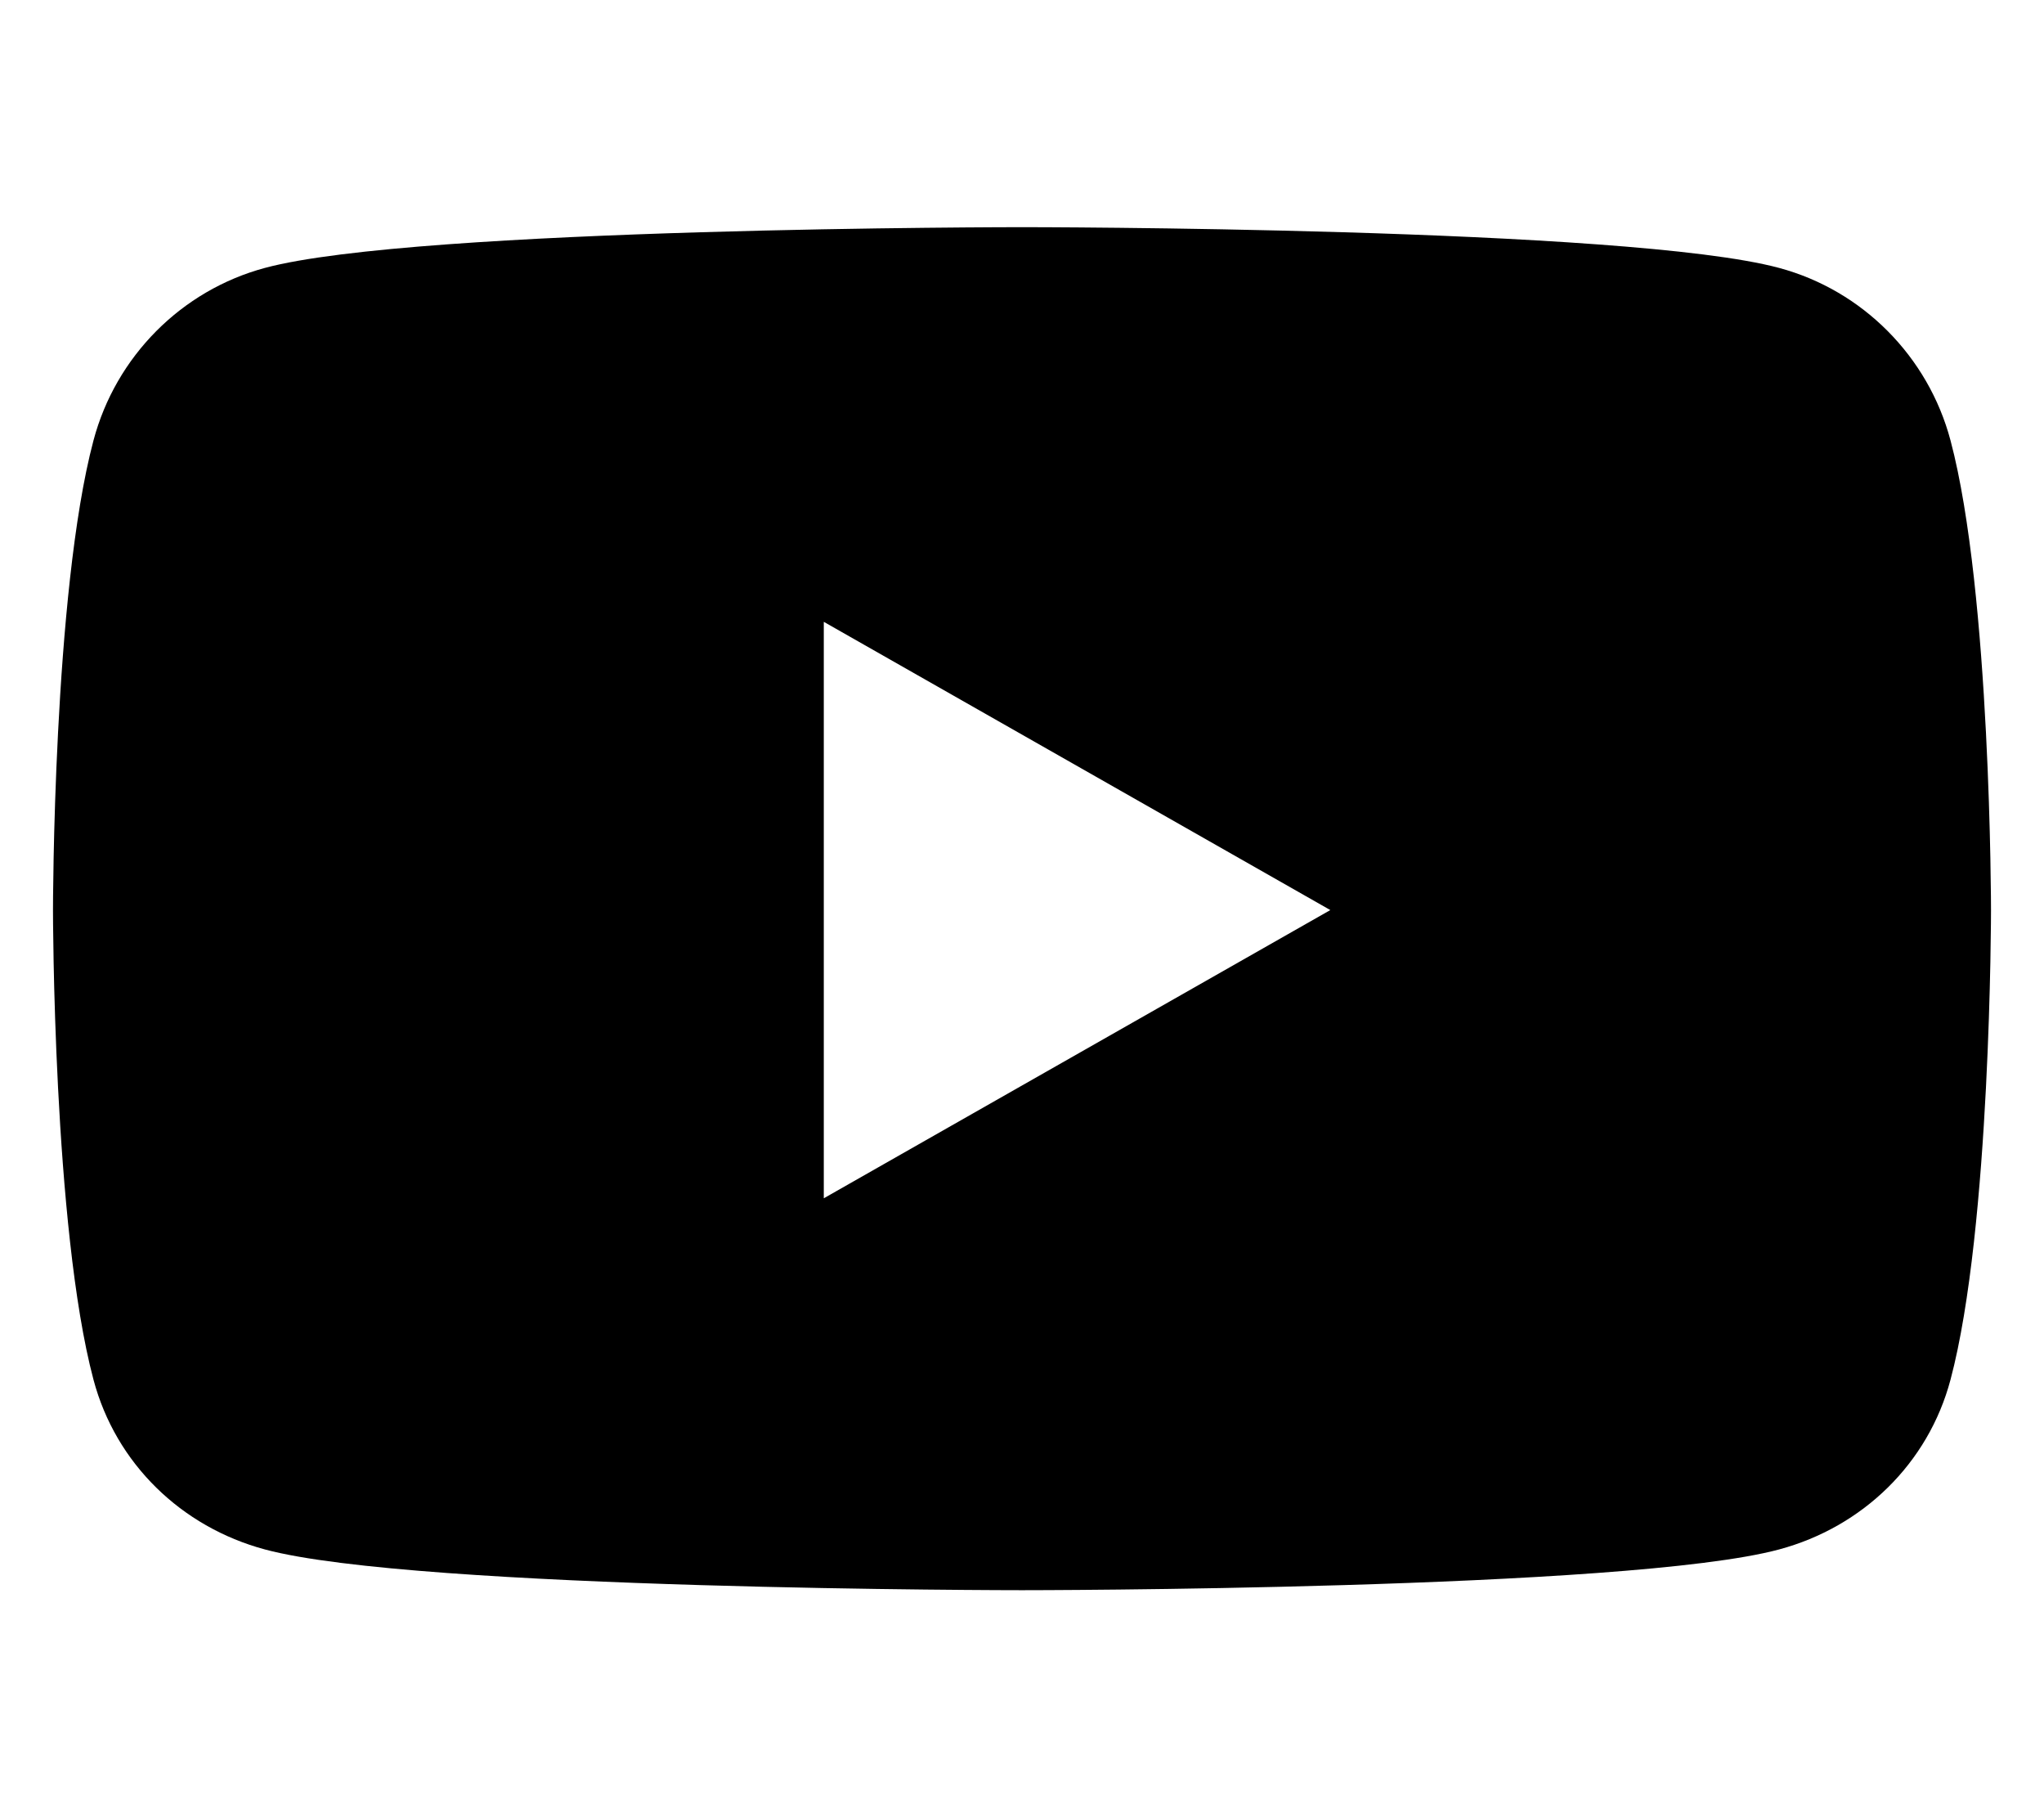
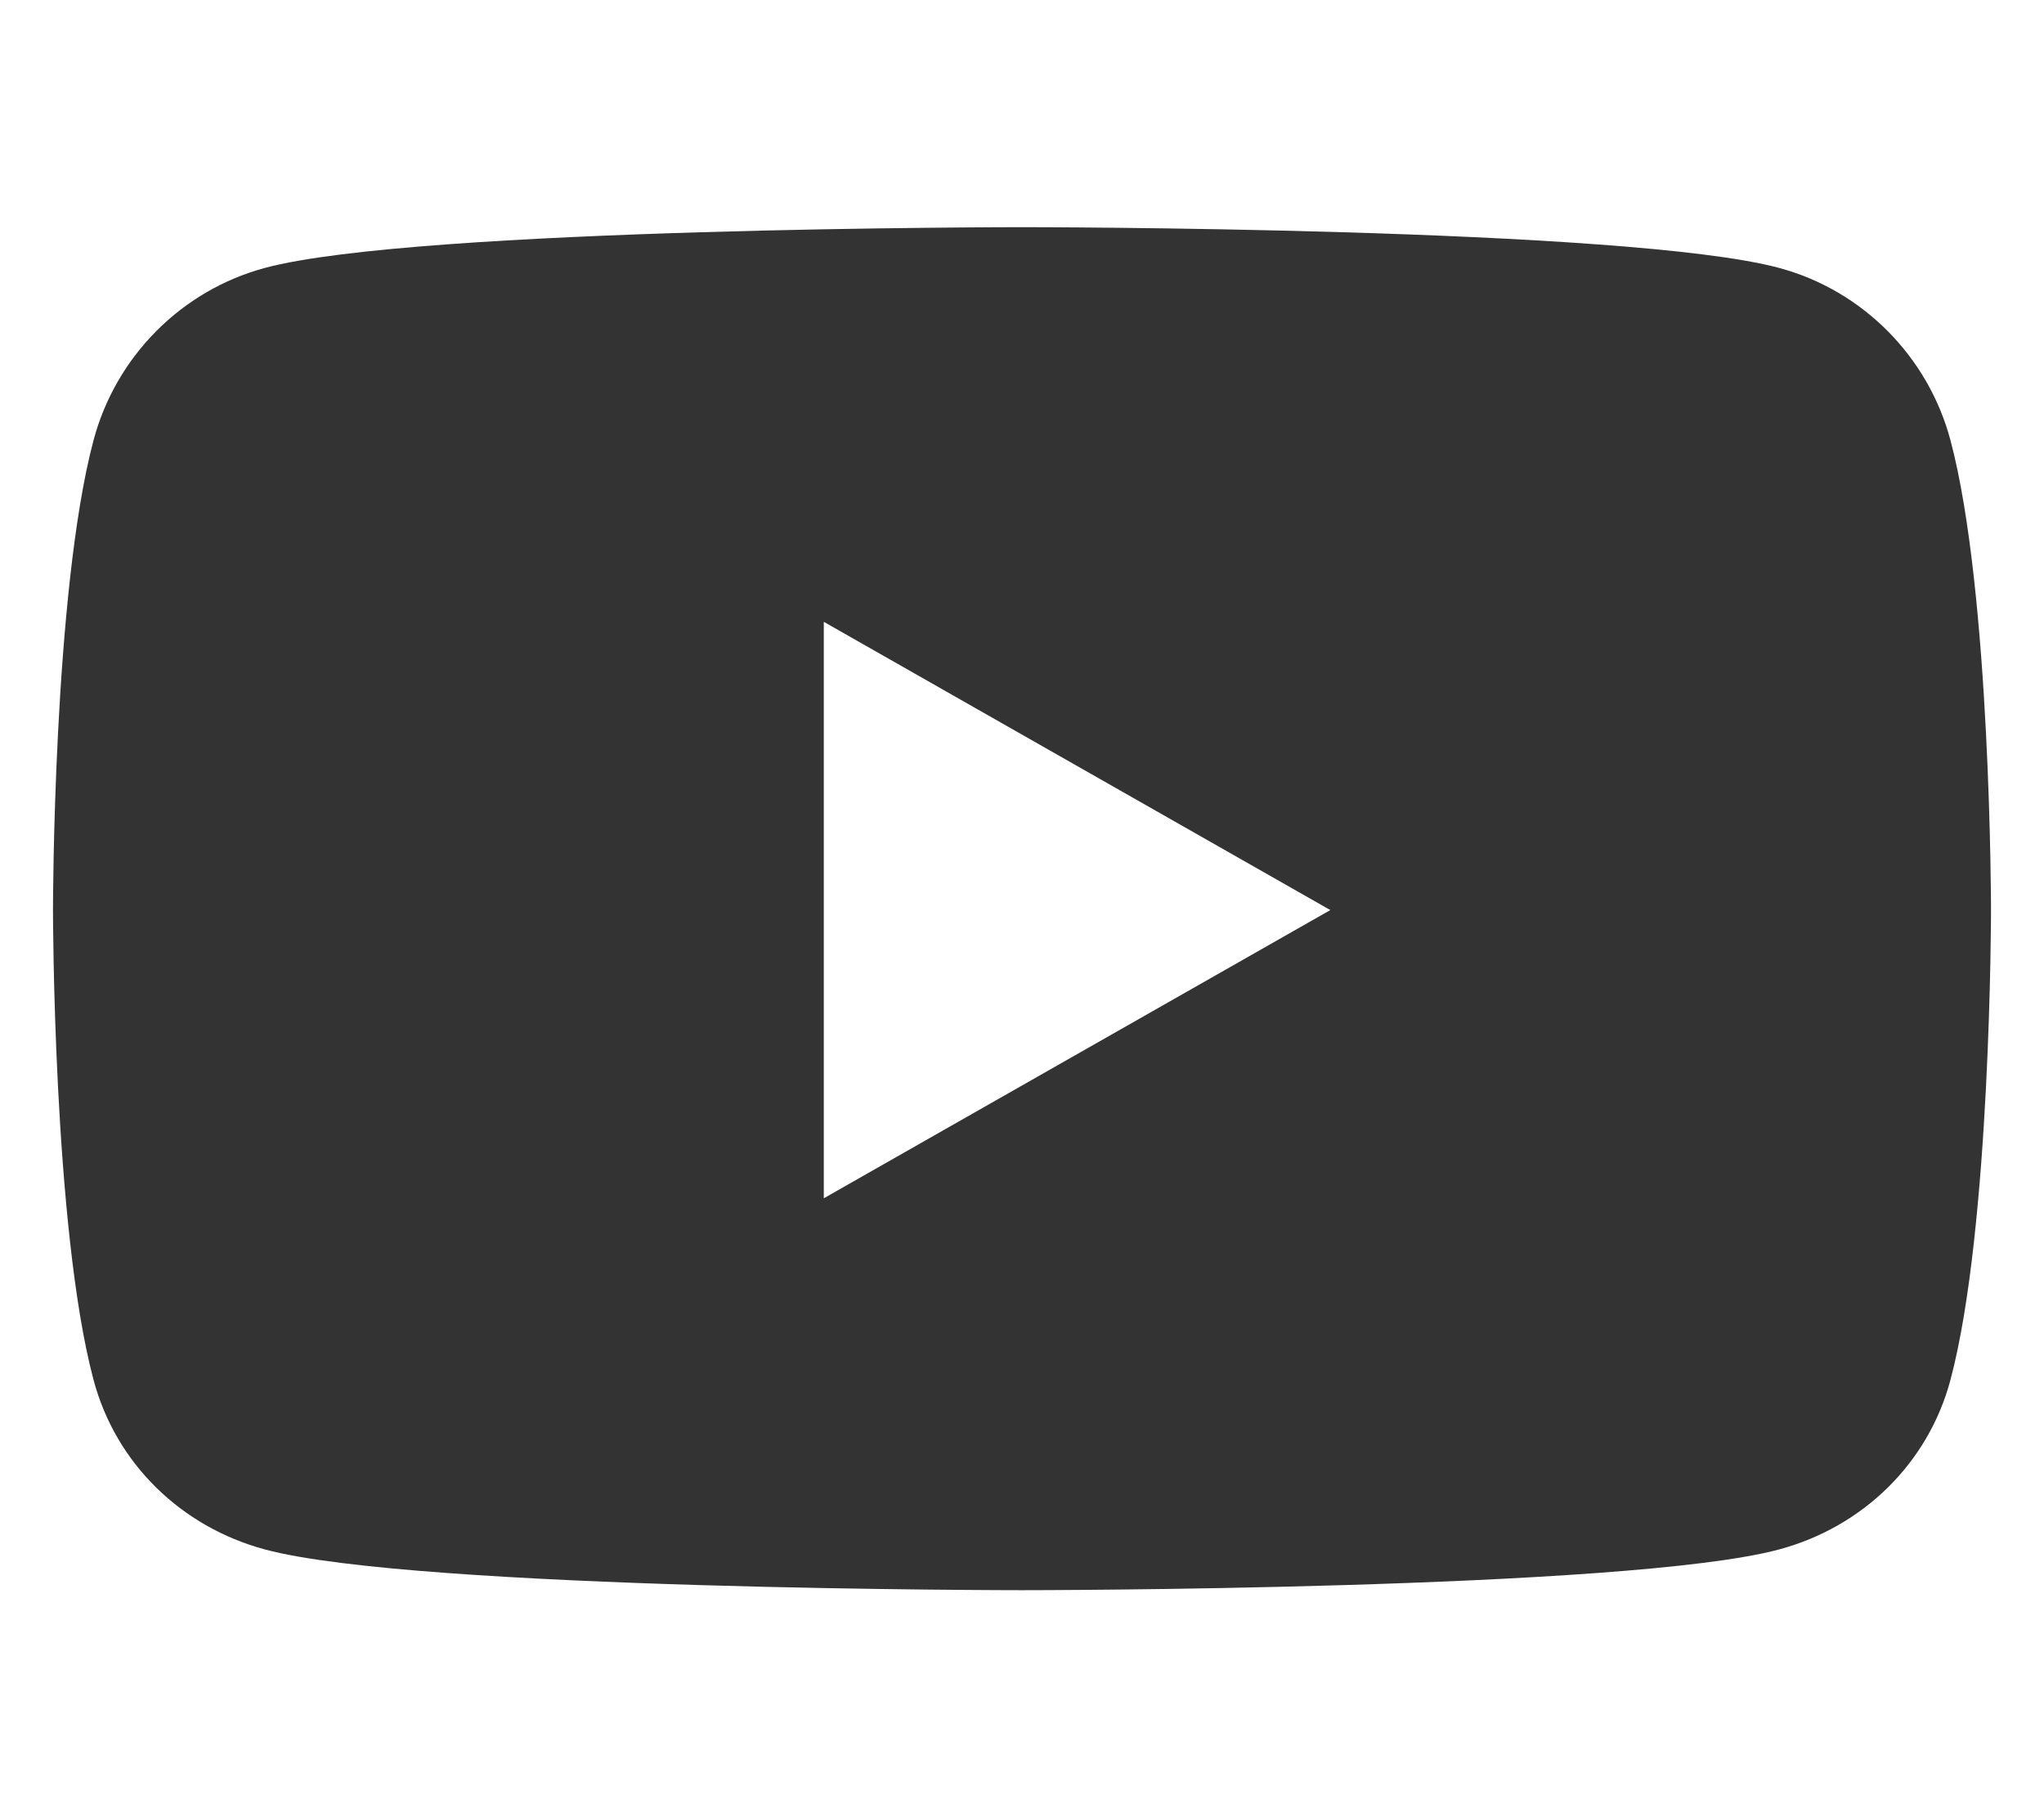
- <svg xmlns="http://www.w3.org/2000/svg" viewBox="0 0 576 512">
+ <svg xmlns="http://www.w3.org/2000/svg" fill="#333" viewBox="0 0 576 512">
  <path d="M549.655 124.083c-6.281-23.65-24.787-42.276-48.284-48.597C458.781 64 288 64 288 64S117.22 64 74.629 75.486c-23.497 6.322-42.003 24.947-48.284 48.597-11.412 42.867-11.412 132.305-11.412 132.305s0 89.438 11.412 132.305c6.281 23.65 24.787 41.5 48.284 47.821C117.22 448 288 448 288 448s170.78 0 213.371-11.486c23.497-6.321 42.003-24.171 48.284-47.821 11.412-42.867 11.412-132.305 11.412-132.305s0-89.438-11.412-132.305zm-317.51 213.508V175.185l142.739 81.205-142.739 81.201z" />
</svg>
